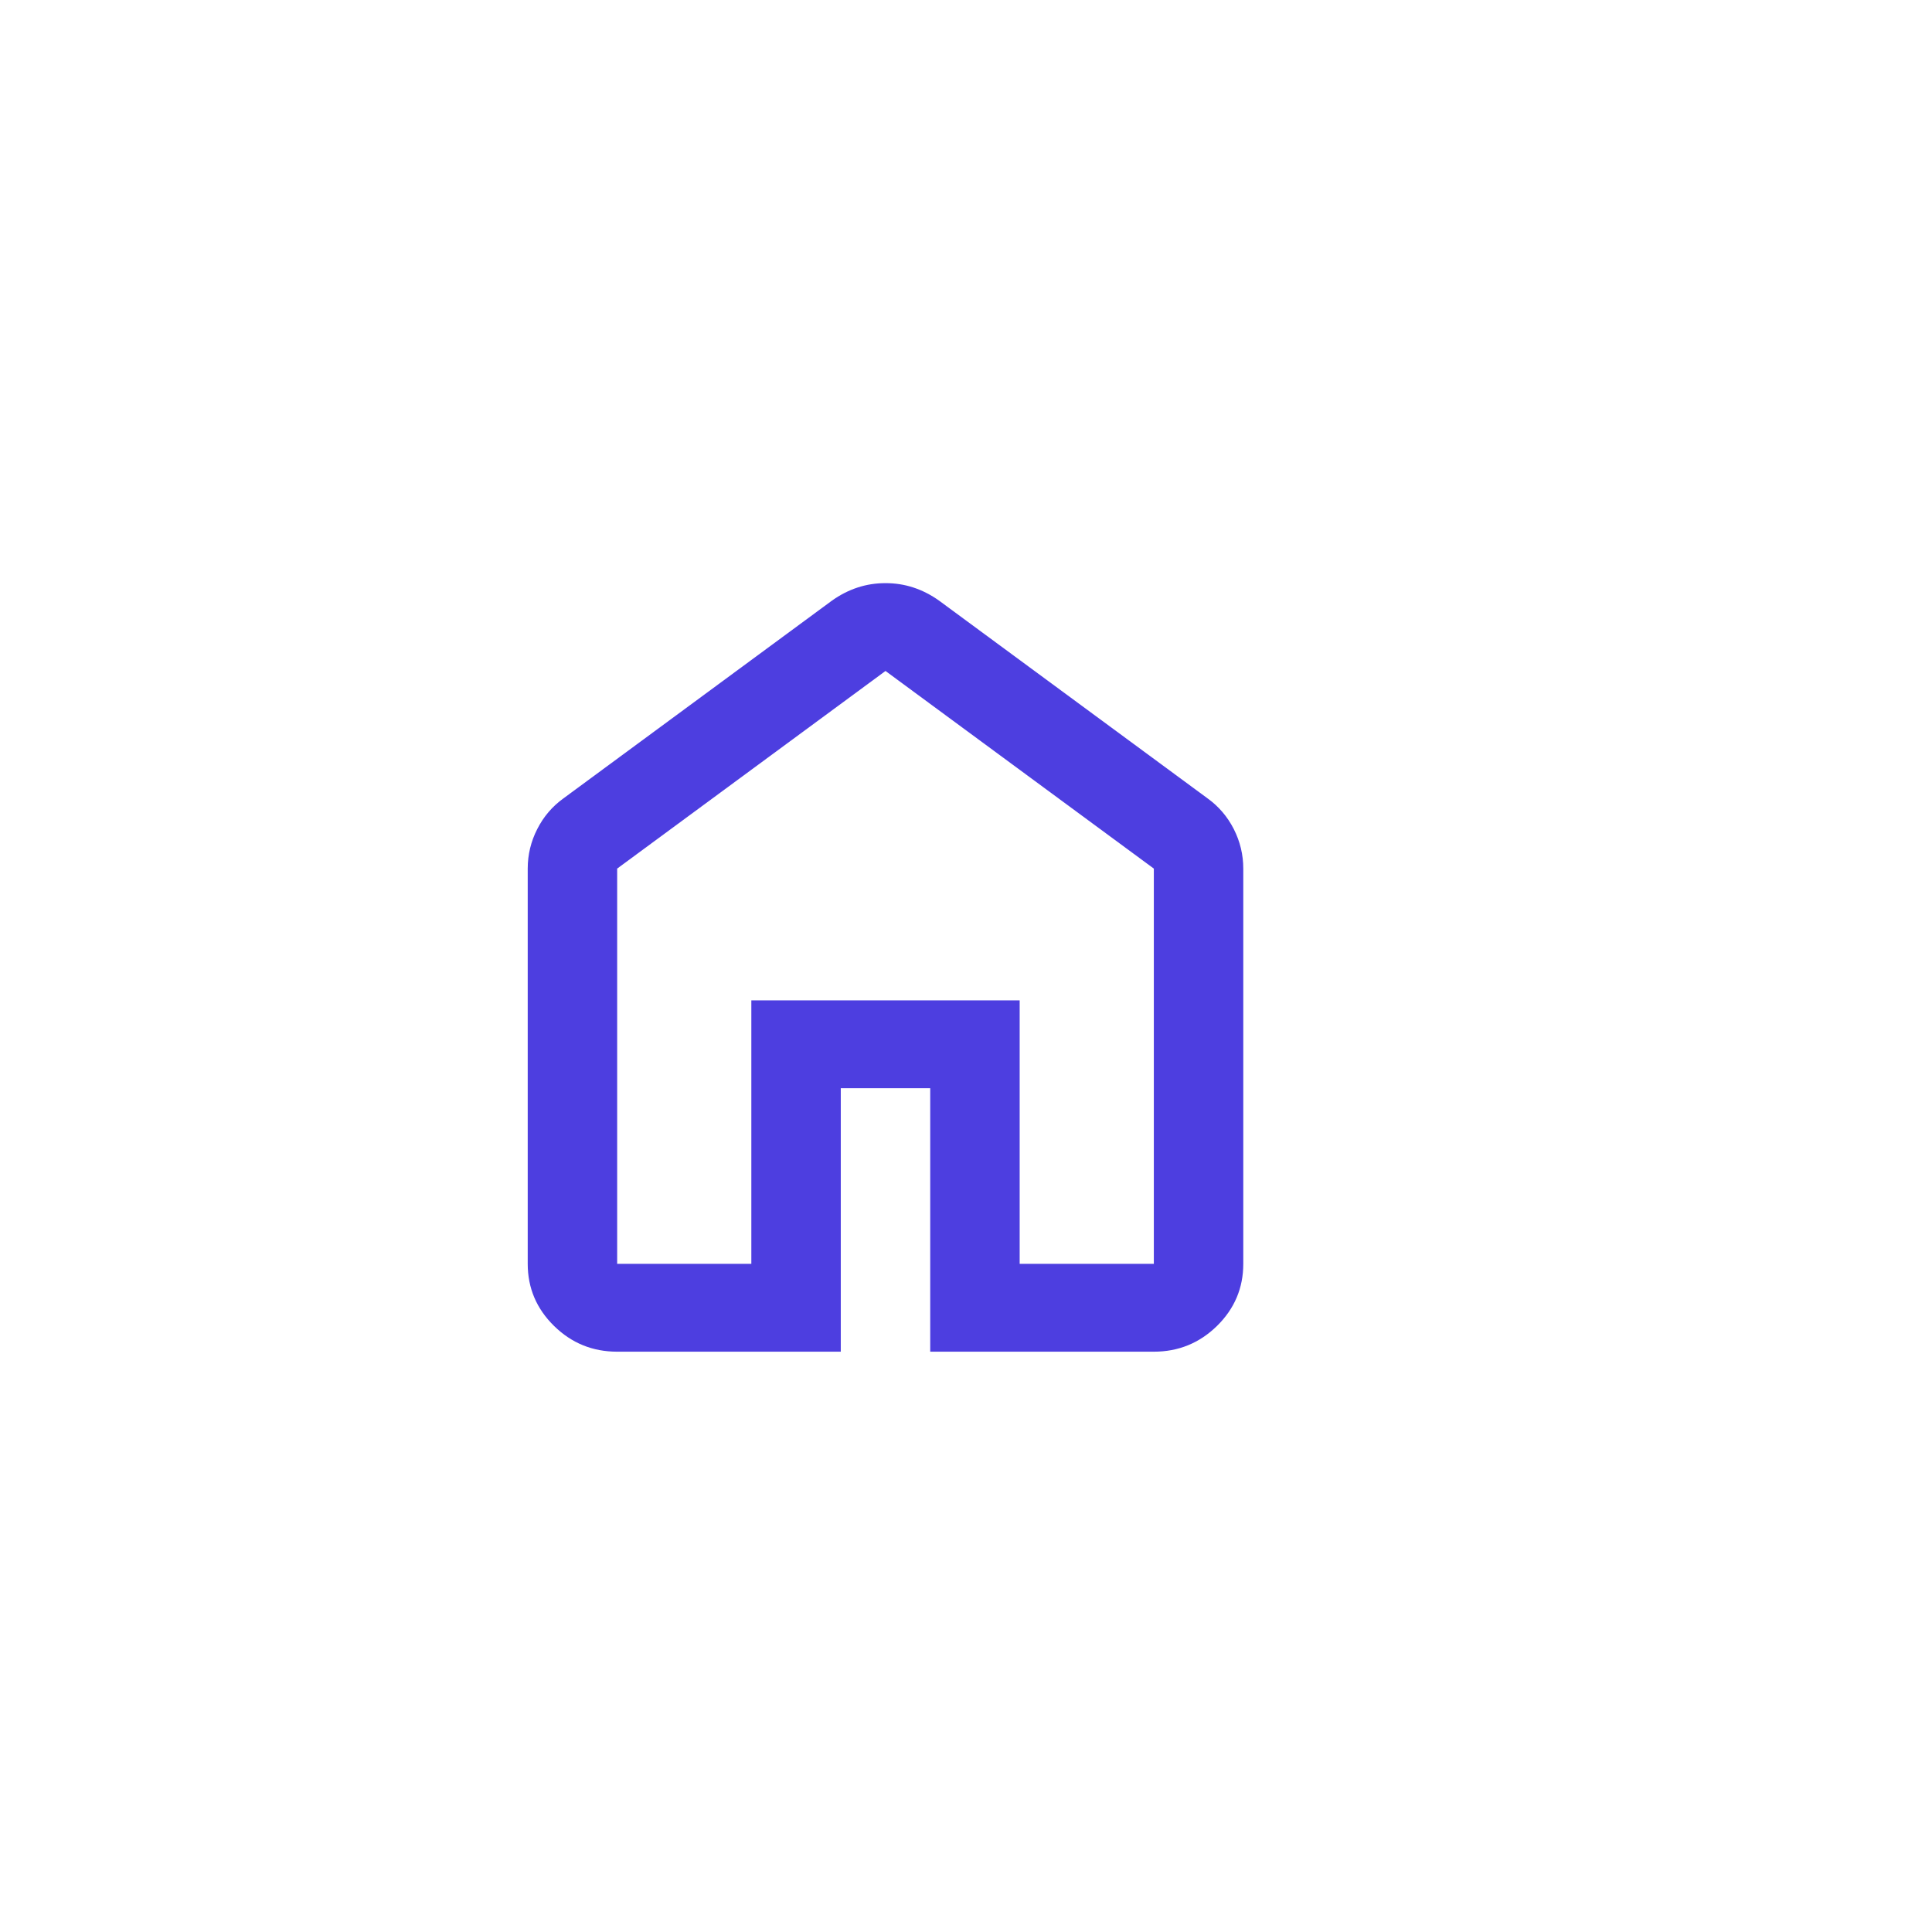
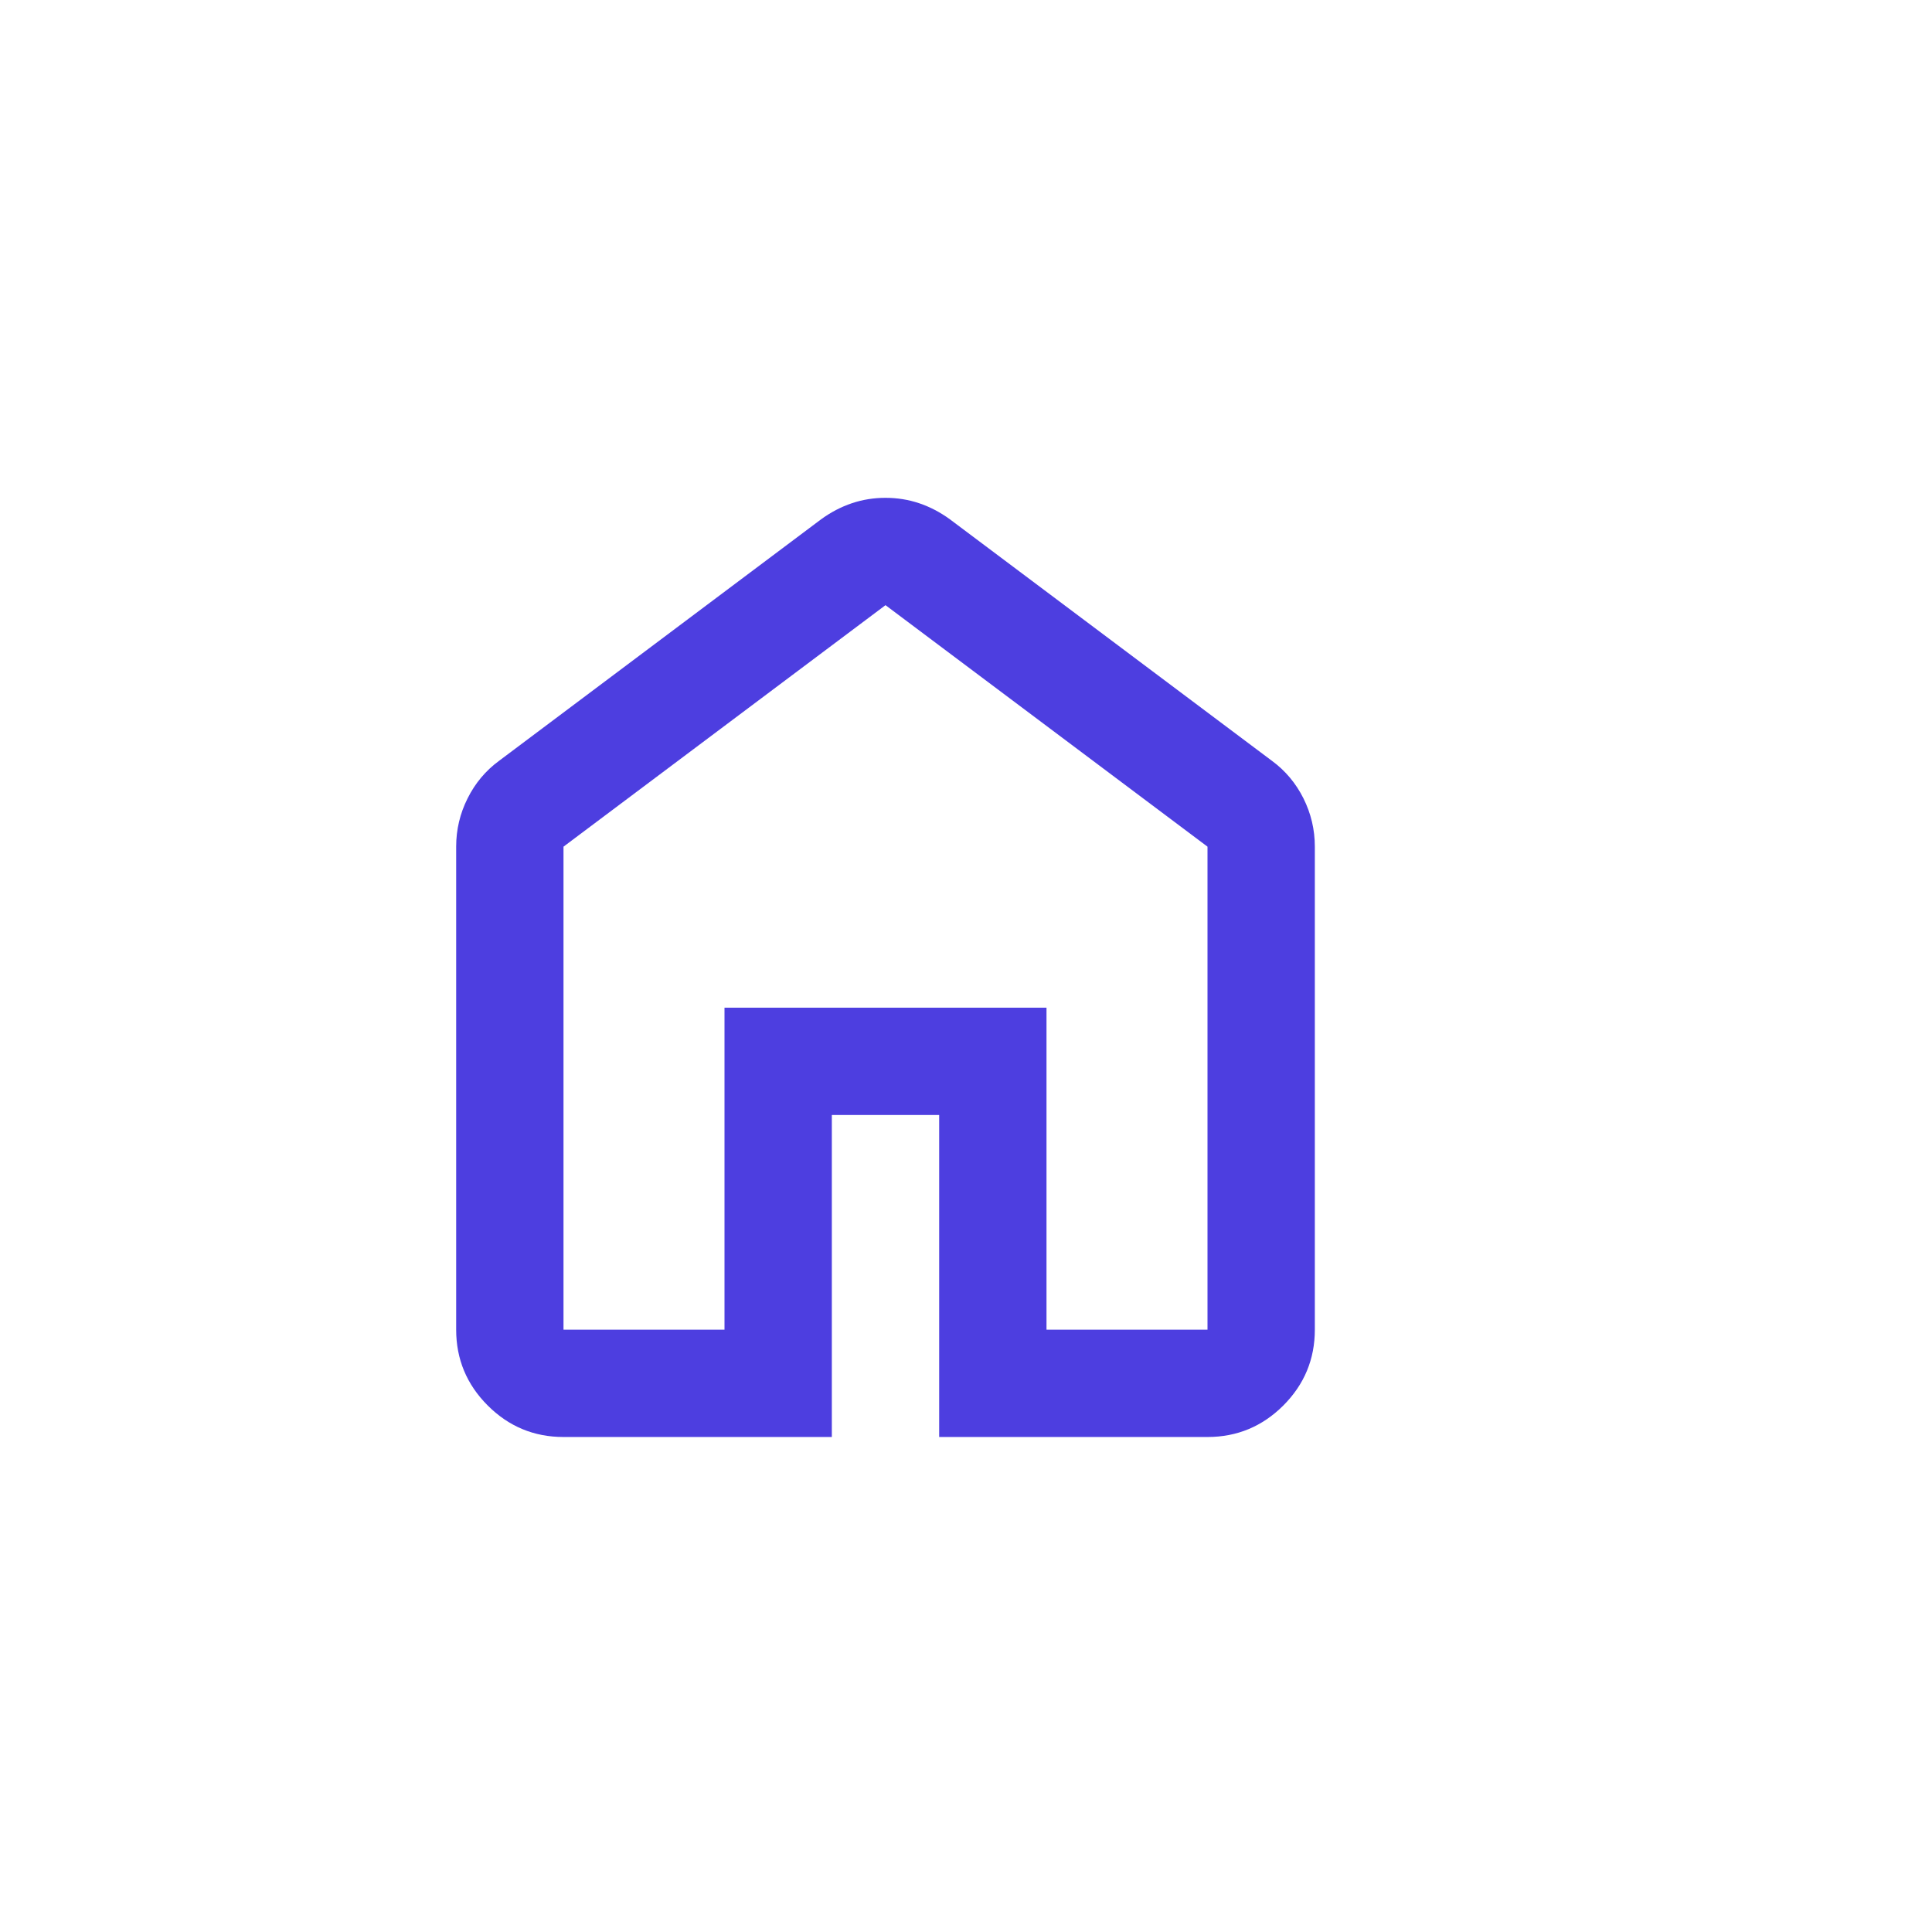
<svg xmlns="http://www.w3.org/2000/svg" version="1.1" width="1080" height="1080" viewBox="0 0 1080 1080" xml:space="preserve">
  <defs>
</defs>
  <rect x="0" y="0" width="100%" height="100%" fill="transparent" />
  <g transform="matrix(1 0 0 1 540 540)" id="4b3eb723-6d90-481a-9e79-dc40c85ed229">
    <rect style="stroke: none; stroke-width: 1; stroke-dasharray: none; stroke-linecap: butt; stroke-dashoffset: 0; stroke-linejoin: miter; stroke-miterlimit: 4; fill: rgb(255,255,255); fill-rule: nonzero; opacity: 1; visibility: hidden;" vector-effect="non-scaling-stroke" x="-540" y="-540" rx="0" ry="0" width="1080" height="1080" />
  </g>
  <g transform="matrix(1 0 0 1 540 540)" id="ae433ba3-0d73-439e-b369-4754ee5c7c44">
</g>
-   <g transform="matrix(24.55 0 0 24.55 540 540)">
+   <g transform="matrix(31 0 0 31 540 540)">
    <g style="">
      <g transform="matrix(1 0 0 1 0 0)">
        <rect style="stroke: none; stroke-width: 1; stroke-dasharray: none; stroke-linecap: butt; stroke-dashoffset: 0; stroke-linejoin: miter; stroke-miterlimit: 4; fill: rgb(255,255,255); fill-rule: nonzero; opacity: 1;" vector-effect="non-scaling-stroke" x="-20" y="-20" rx="12" ry="12" width="40" height="40" />
      </g>
      <g transform="matrix(1 0 0 1 -2 -0.75)">
        <path style="stroke: none; stroke-width: 1; stroke-dasharray: none; stroke-linecap: butt; stroke-dashoffset: 0; stroke-linejoin: miter; stroke-miterlimit: 4; fill: rgb(77,62,224); fill-rule: nonzero; opacity: 1;" vector-effect="non-scaling-stroke" transform=" translate(-20, -21.25)" d="M 14 28 L 17 28 L 17 22 L 23 22 L 23 28 L 26 28 L 26 19 L 20 14.5 L 14 19 L 14 28 Z M 14 30 C 13.45 30 12.979 29.804 12.588 29.413 C 12.196 29.021 12 28.55 12 28 L 12 19 C 12 18.683 12.071 18.383 12.213 18.1 C 12.354 17.817 12.55 17.583 12.8 17.4 L 18.8 12.9 C 18.983 12.767 19.175 12.667 19.375 12.6 C 19.575 12.533 19.783 12.5 20 12.5 C 20.217 12.5 20.425 12.533 20.625 12.6 C 20.825 12.667 21.017 12.767 21.2 12.9 L 27.2 17.4 C 27.45 17.583 27.646 17.817 27.788 18.1 C 27.929 18.383 28 18.683 28 19 L 28 28 C 28 28.55 27.804 29.021 27.413 29.413 C 27.021 29.804 26.55 30 26 30 L 21 30 L 21 24 L 19 24 L 19 30 L 14 30 Z" stroke-linecap="round" />
      </g>
    </g>
  </g>
  <g transform="matrix(NaN NaN NaN NaN 0 0)">
    <g style="">
</g>
  </g>
-   <g transform="matrix(24.55 0 0 24.55 540 540)">
+   <g transform="matrix(30 0 0 30 540 540)">
    <rect style="stroke: none; stroke-width: 1; stroke-dasharray: none; stroke-linecap: butt; stroke-dashoffset: 0; stroke-linejoin: miter; stroke-miterlimit: 4; fill: rgb(255,255,255); fill-rule: nonzero; opacity: 1;" vector-effect="non-scaling-stroke" x="-20" y="-20" rx="12" ry="12" width="40" height="40" />
  </g>
-   <g transform="matrix(25 0 0 24.55 495 540.79)">
+   <g transform="matrix(30 0 0 30 495 540.79)">
    <path style="stroke: none; stroke-width: 50; stroke-dasharray: none; stroke-linecap: butt; stroke-dashoffset: 0; stroke-linejoin: miter; stroke-miterlimit: 4; fill: rgb(77,62,224); fill-rule: nonzero; opacity: 1;" vector-effect="non-scaling-stroke" transform=" translate(-20, -21.25)" d="M 14 28 L 17 28 L 17 22 L 23 22 L 23 28 L 26 28 L 26 19 L 20 14.5 L 14 19 L 14 28 Z M 14 30 C 13.45 30 12.979 29.804 12.588 29.413 C 12.196 29.021 12 28.55 12 28 L 12 19 C 12 18.683 12.071 18.383 12.213 18.1 C 12.354 17.817 12.55 17.583 12.8 17.4 L 18.8 12.9 C 18.983 12.767 19.175 12.667 19.375 12.6 C 19.575 12.533 19.783 12.5 20 12.5 C 20.217 12.5 20.425 12.533 20.625 12.6 C 20.825 12.667 21.017 12.767 21.2 12.9 L 27.2 17.4 C 27.45 17.583 27.646 17.817 27.788 18.1 C 27.929 18.383 28 18.683 28 19 L 28 28 C 28 28.55 27.804 29.021 27.413 29.413 C 27.021 29.804 26.55 30 26 30 L 21 30 L 21 24 L 19 24 L 19 30 L 14 30 Z" stroke-linecap="round" />
  </g>
</svg>
